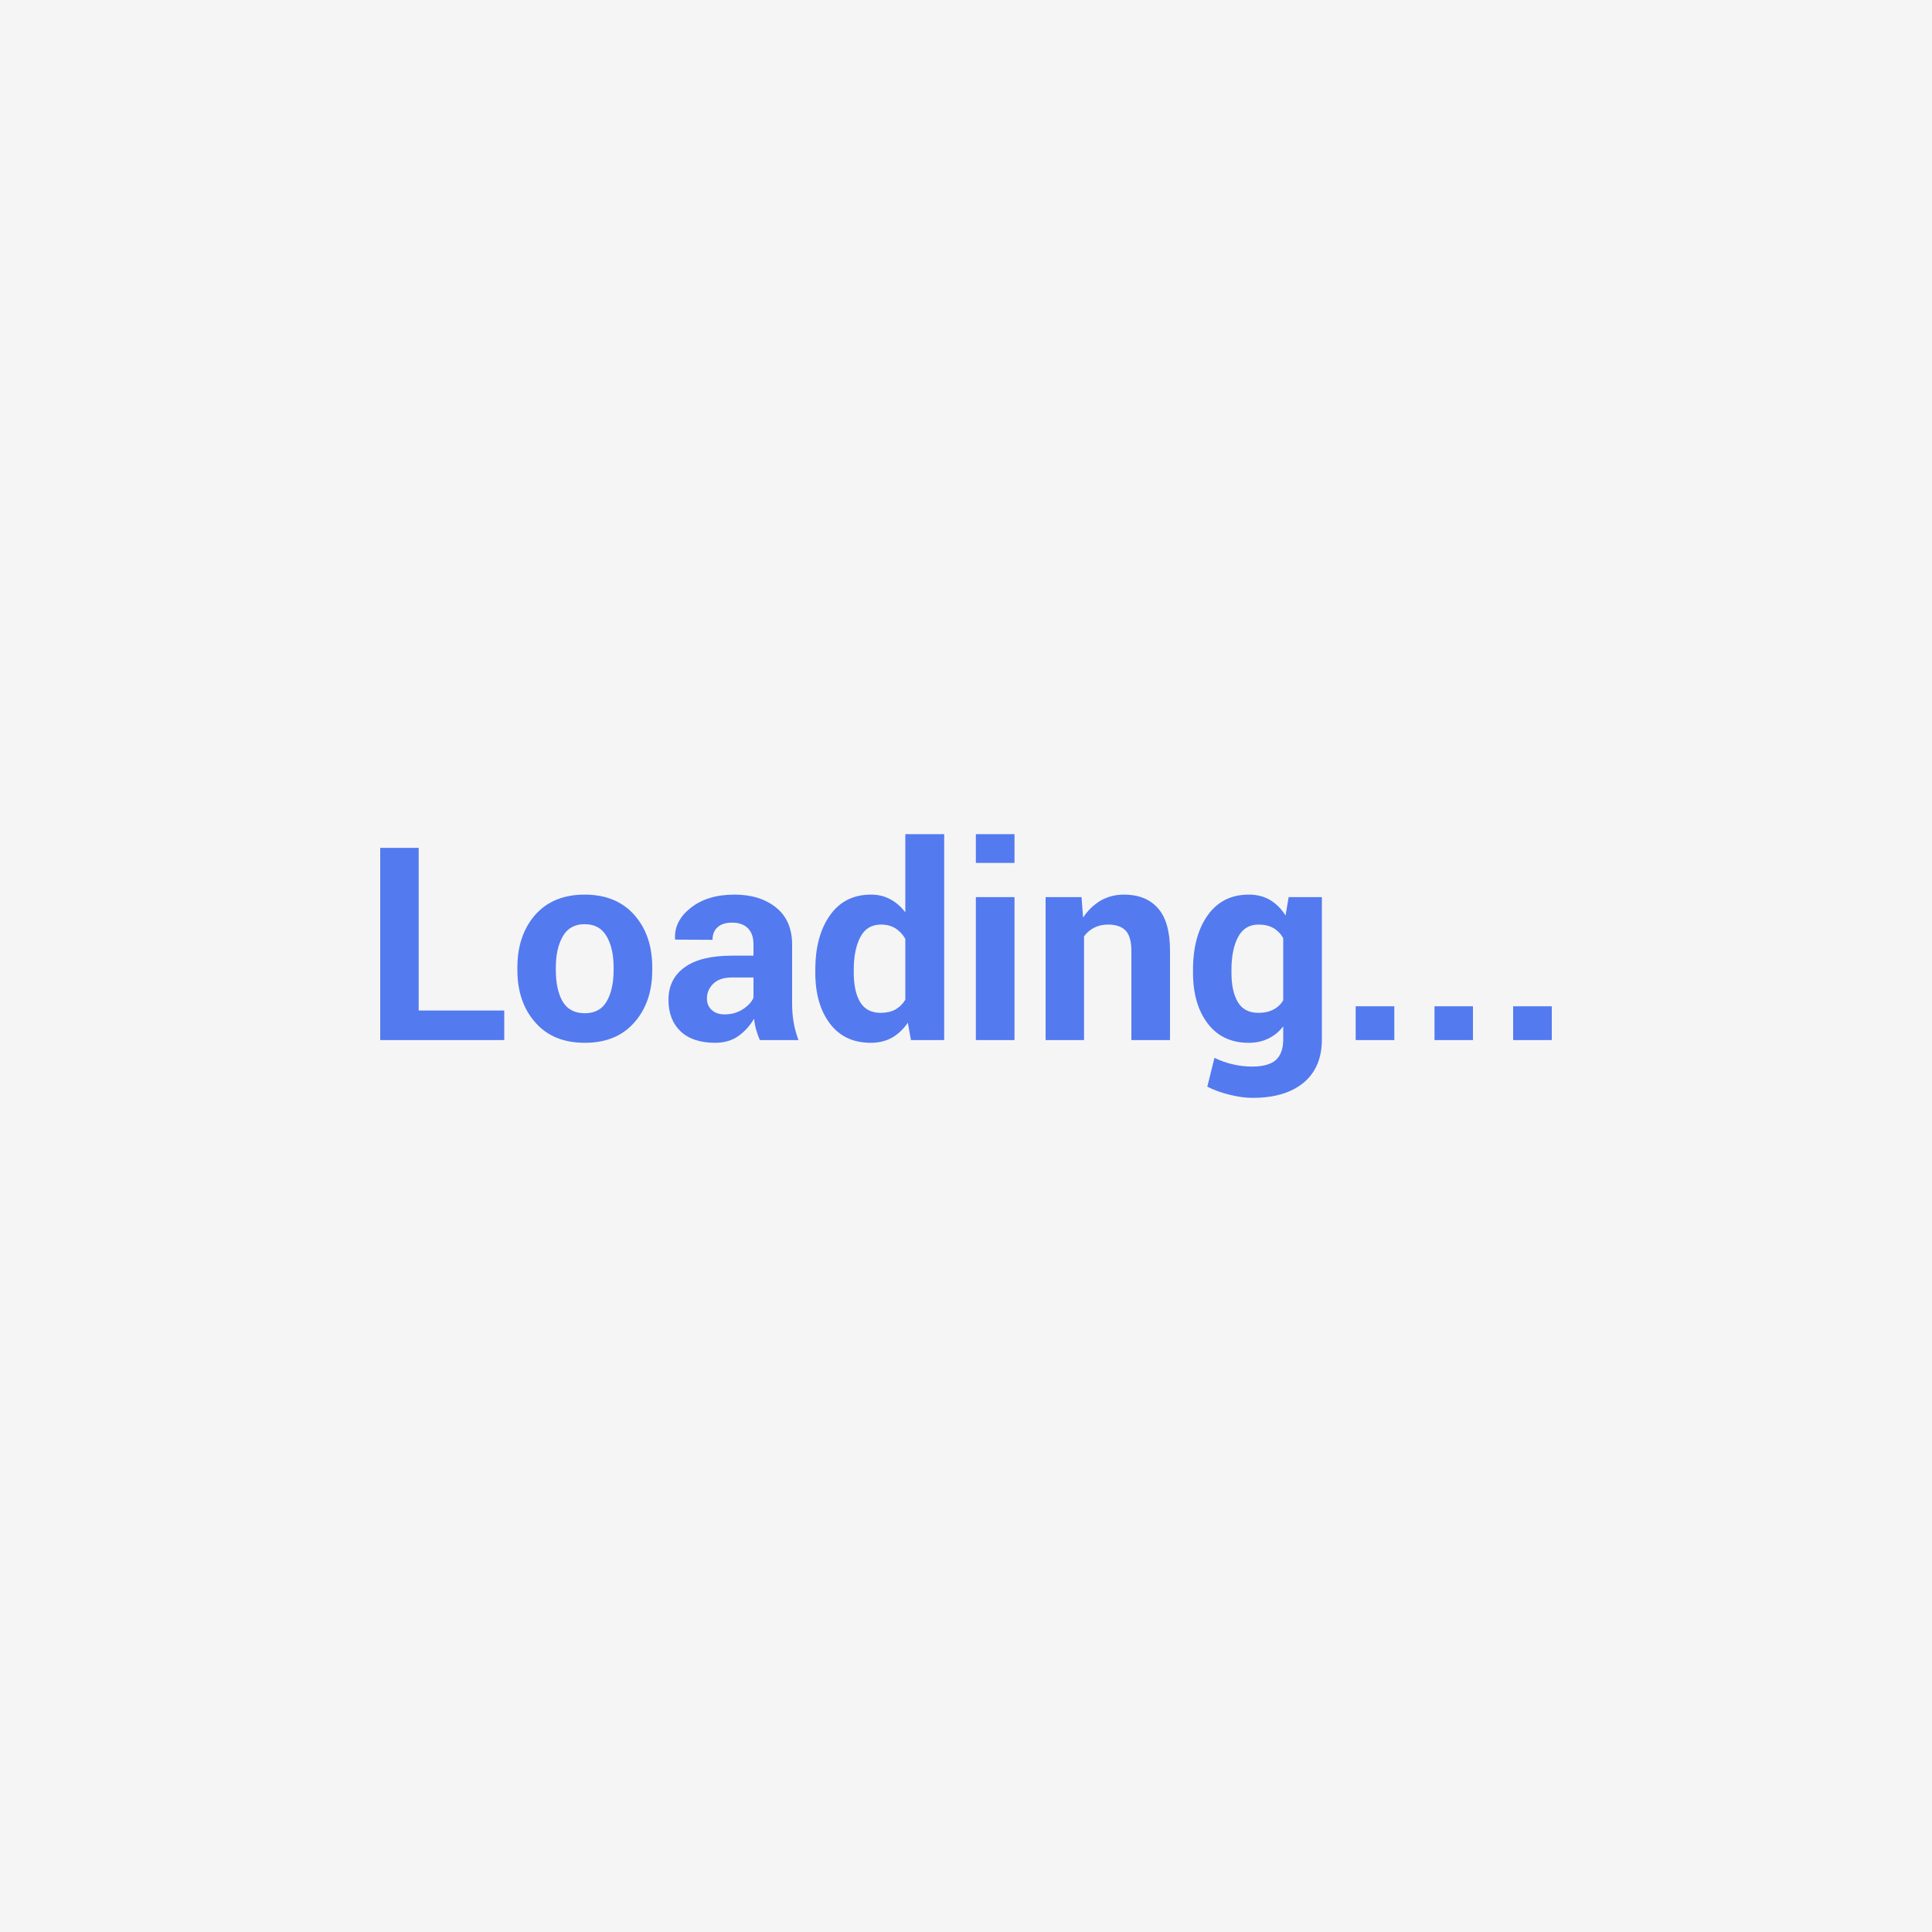
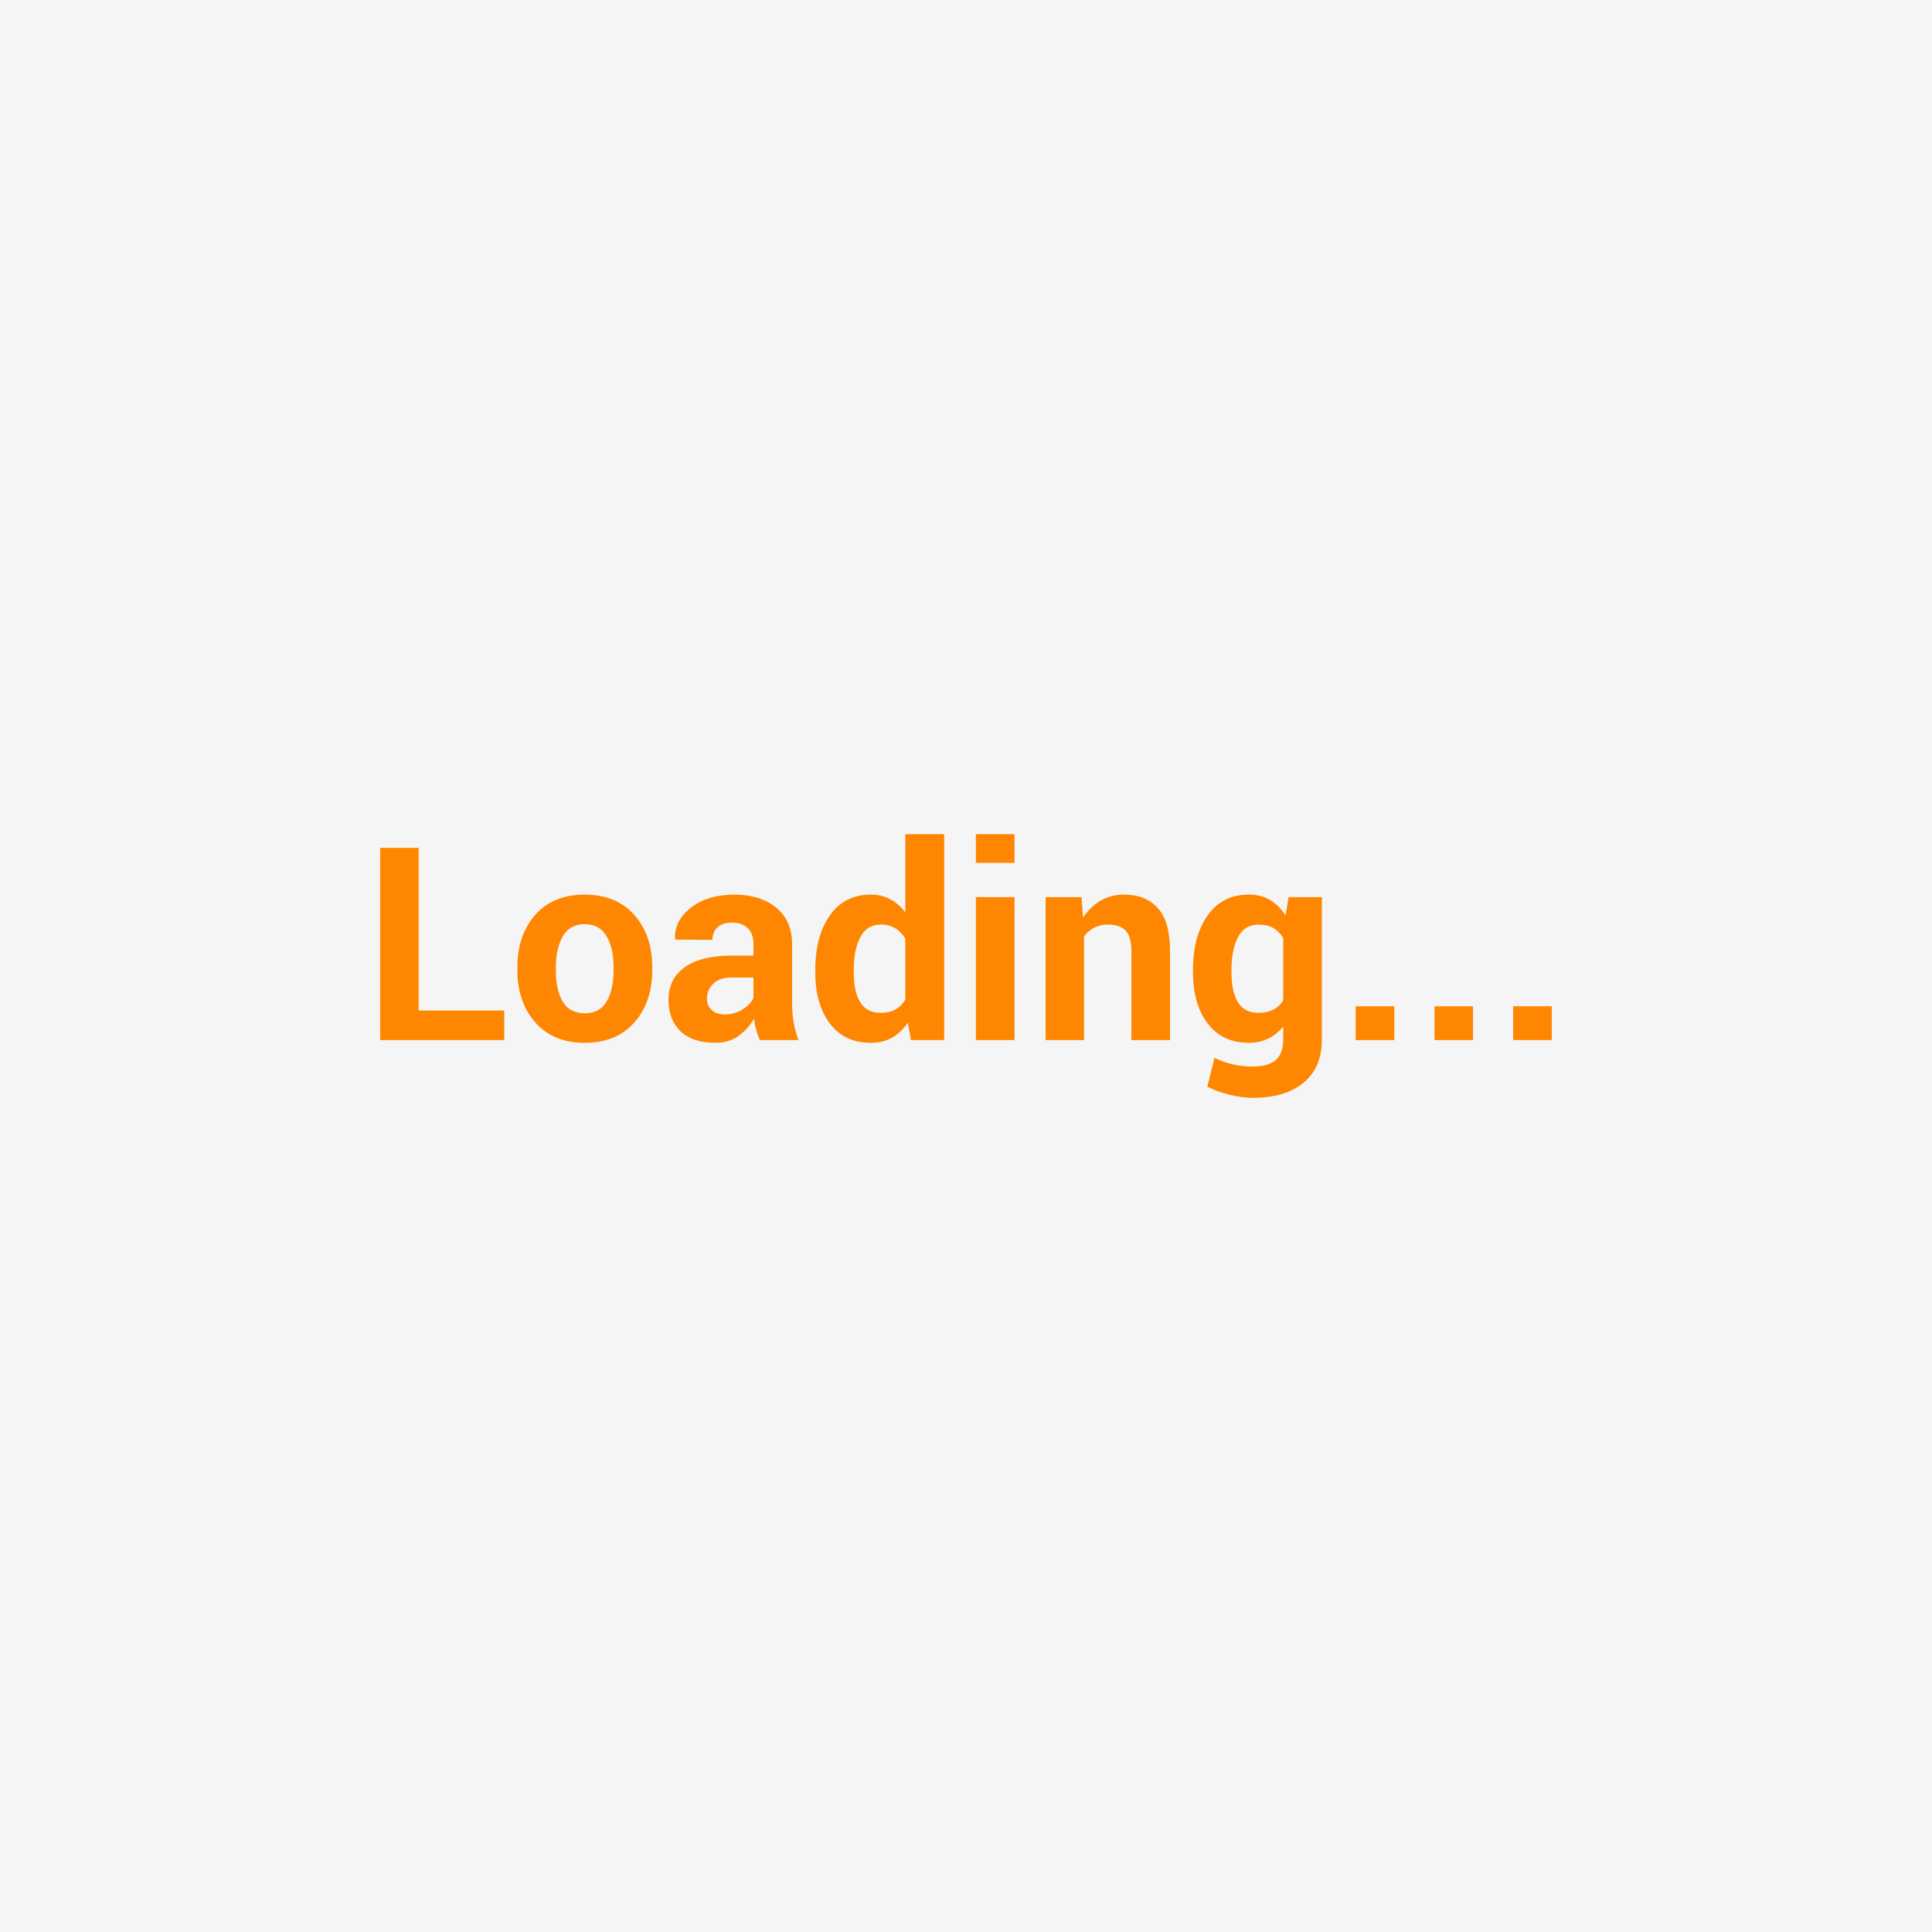
<svg xmlns="http://www.w3.org/2000/svg" width="100" height="100" viewBox="0 0 100 100">
  <rect width="100%" height="100%" fill="#f5f5f5" />
-   <path fill="#537AEF" d="M21.67 43.885v8.42h4.43v1.53h-6.42v-9.95h1.99Zm5.11 6.33v-.15q0-1.65.92-2.71.93-1.05 2.56-1.05 1.64 0 2.57 1.05.93 1.05.93 2.71v.15q0 1.66-.93 2.71-.92 1.05-2.56 1.05-1.64 0-2.56-1.05-.93-1.05-.93-2.71Zm1.99-.15v.15q0 1.01.35 1.62.36.61 1.15.61.78 0 1.13-.61.36-.62.36-1.62v-.15q0-.98-.36-1.6-.36-.63-1.14-.63-.77 0-1.13.63-.36.63-.36 1.6Zm12.56 3.77h-2q-.11-.25-.19-.53t-.11-.58q-.31.54-.81.9-.5.35-1.2.35-1.16 0-1.79-.59-.63-.6-.63-1.63 0-1.09.84-1.69.83-.6 2.44-.6H39v-.59q0-.53-.28-.82-.29-.3-.83-.3-.49 0-.75.24-.26.23-.26.65l-1.93-.01-.01-.04q-.05-.93.82-1.61.86-.68 2.26-.68 1.32 0 2.15.67.83.67.83 1.92v3.05q0 .52.08.98.08.46.25.91Zm-3.82-1.33q.52 0 .93-.26.41-.26.56-.6v-1.05h-1.12q-.63 0-.96.32-.33.32-.33.77 0 .37.25.59.24.23.67.23Zm4.69-2.16v-.15q0-1.75.76-2.82.75-1.07 2.13-1.07.55 0 .99.24.45.24.78.68v-4.05h2.01v10.66h-1.72l-.16-.9q-.35.51-.83.78-.47.26-1.09.26-1.36 0-2.11-.99-.76-1-.76-2.64Zm1.99-.15v.15q0 .97.33 1.52.33.56 1.07.56.43 0 .75-.17.32-.18.52-.51v-3.15q-.2-.35-.52-.55-.32-.19-.74-.19-.73 0-1.07.65-.34.65-.34 1.69Zm8.32-3.76v7.4h-2v-7.4h2Zm0-3.26v1.49h-2v-1.49h2Zm1.61 3.26h1.86l.08 1.06q.37-.56.91-.88.54-.31 1.21-.31 1.13 0 1.75.7.63.7.63 2.21v4.62h-2v-4.61q0-.75-.3-1.06-.3-.31-.91-.31-.4 0-.71.16-.32.16-.53.45v5.37h-1.99v-7.4Zm7.63 3.91v-.15q0-1.75.76-2.82.76-1.07 2.13-1.07.63 0 1.1.28.47.28.8.8l.16-.95h1.72v7.37q0 1.44-.94 2.23-.95.79-2.64.79-.56 0-1.19-.16-.63-.15-1.16-.42l.37-1.49q.46.22.93.33.48.12 1.04.12.82 0 1.21-.34.38-.35.38-1.07v-.67q-.33.42-.77.63-.45.22-1.02.22-1.36 0-2.12-1t-.76-2.63Zm1.99-.15v.15q0 .97.33 1.52.33.56 1.07.56.45 0 .77-.17.32-.16.51-.48v-3.22q-.19-.33-.51-.52-.32-.18-.76-.18-.73 0-1.07.65-.34.65-.34 1.69Zm8.43 1.89v1.75h-2v-1.75h2Zm4.07 0v1.75h-1.99v-1.75h1.99Zm4.08 0v1.75h-2v-1.75h2Z" />
+   <path fill="#FF8600" d="M21.67 43.885v8.42h4.43v1.53h-6.42v-9.95h1.99Zm5.11 6.33v-.15q0-1.65.92-2.71.93-1.05 2.56-1.05 1.64 0 2.57 1.05.93 1.05.93 2.71v.15q0 1.66-.93 2.71-.92 1.05-2.56 1.05-1.64 0-2.56-1.05-.93-1.05-.93-2.71Zm1.99-.15v.15q0 1.01.35 1.62.36.61 1.15.61.78 0 1.13-.61.36-.62.36-1.62v-.15q0-.98-.36-1.6-.36-.63-1.14-.63-.77 0-1.13.63-.36.63-.36 1.6Zm12.56 3.77h-2q-.11-.25-.19-.53t-.11-.58q-.31.54-.81.9-.5.35-1.2.35-1.16 0-1.79-.59-.63-.6-.63-1.63 0-1.09.84-1.69.83-.6 2.44-.6H39v-.59q0-.53-.28-.82-.29-.3-.83-.3-.49 0-.75.24-.26.23-.26.65l-1.93-.01-.01-.04q-.05-.93.82-1.61.86-.68 2.26-.68 1.32 0 2.15.67.83.67.83 1.92v3.05q0 .52.08.98.08.46.25.91Zm-3.82-1.33q.52 0 .93-.26.41-.26.56-.6v-1.05h-1.12q-.63 0-.96.32-.33.32-.33.77 0 .37.25.59.24.23.67.23Zm4.69-2.16v-.15q0-1.75.76-2.82.75-1.07 2.13-1.07.55 0 .99.24.45.24.78.68v-4.05h2.01v10.66h-1.72l-.16-.9q-.35.51-.83.78-.47.26-1.09.26-1.36 0-2.11-.99-.76-1-.76-2.64Zm1.99-.15v.15q0 .97.33 1.52.33.56 1.07.56.43 0 .75-.17.32-.18.52-.51v-3.15q-.2-.35-.52-.55-.32-.19-.74-.19-.73 0-1.07.65-.34.65-.34 1.69Zm8.32-3.76v7.4h-2v-7.4h2Zm0-3.26v1.49h-2v-1.49h2Zm1.61 3.26h1.86l.08 1.06q.37-.56.91-.88.54-.31 1.21-.31 1.13 0 1.75.7.63.7.63 2.21v4.62h-2v-4.61q0-.75-.3-1.06-.3-.31-.91-.31-.4 0-.71.16-.32.16-.53.45v5.37h-1.99v-7.4Zm7.63 3.91v-.15q0-1.75.76-2.82.76-1.07 2.13-1.07.63 0 1.1.28.47.28.8.8l.16-.95h1.72v7.37q0 1.44-.94 2.23-.95.79-2.64.79-.56 0-1.19-.16-.63-.15-1.16-.42l.37-1.49q.46.22.93.33.48.12 1.04.12.82 0 1.21-.34.38-.35.38-1.07v-.67q-.33.42-.77.63-.45.22-1.02.22-1.36 0-2.12-1t-.76-2.63Zm1.99-.15v.15q0 .97.33 1.52.33.56 1.07.56.45 0 .77-.17.32-.16.51-.48v-3.22q-.19-.33-.51-.52-.32-.18-.76-.18-.73 0-1.07.65-.34.65-.34 1.69Zm8.43 1.89v1.75h-2v-1.75h2Zm4.07 0v1.75h-1.99v-1.75h1.99Zm4.08 0v1.75h-2v-1.75h2Z" />
</svg>
